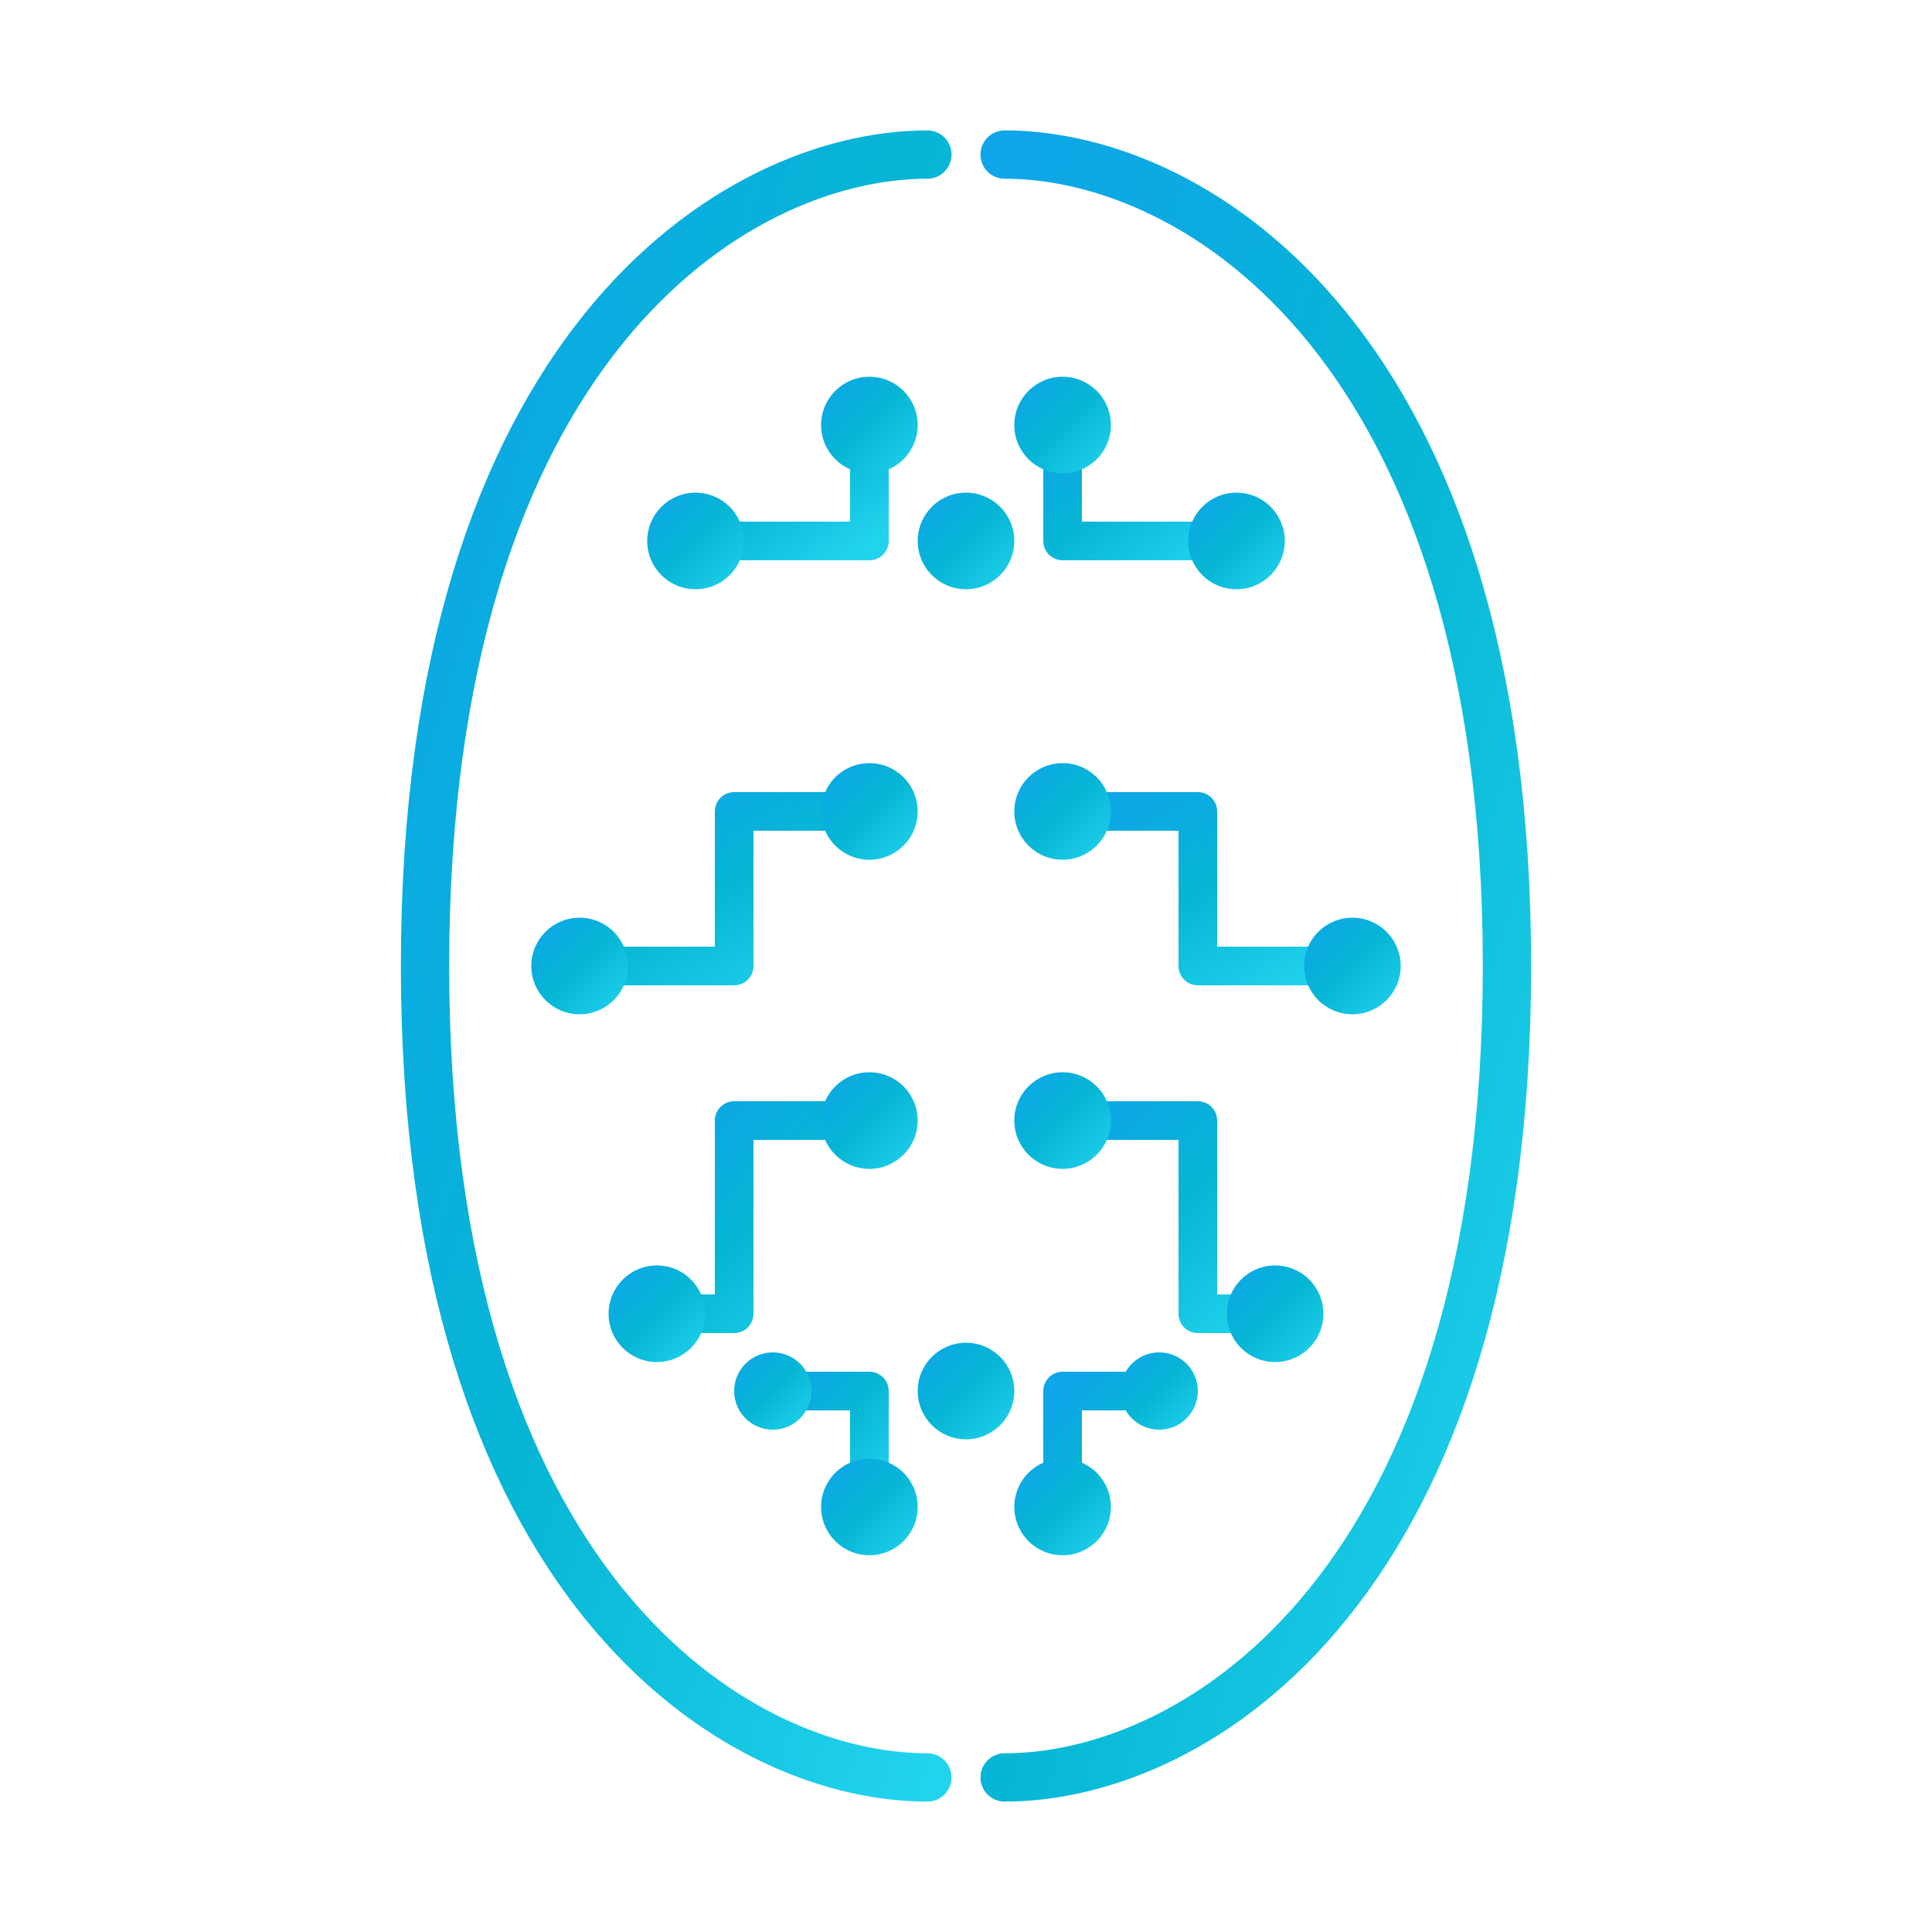
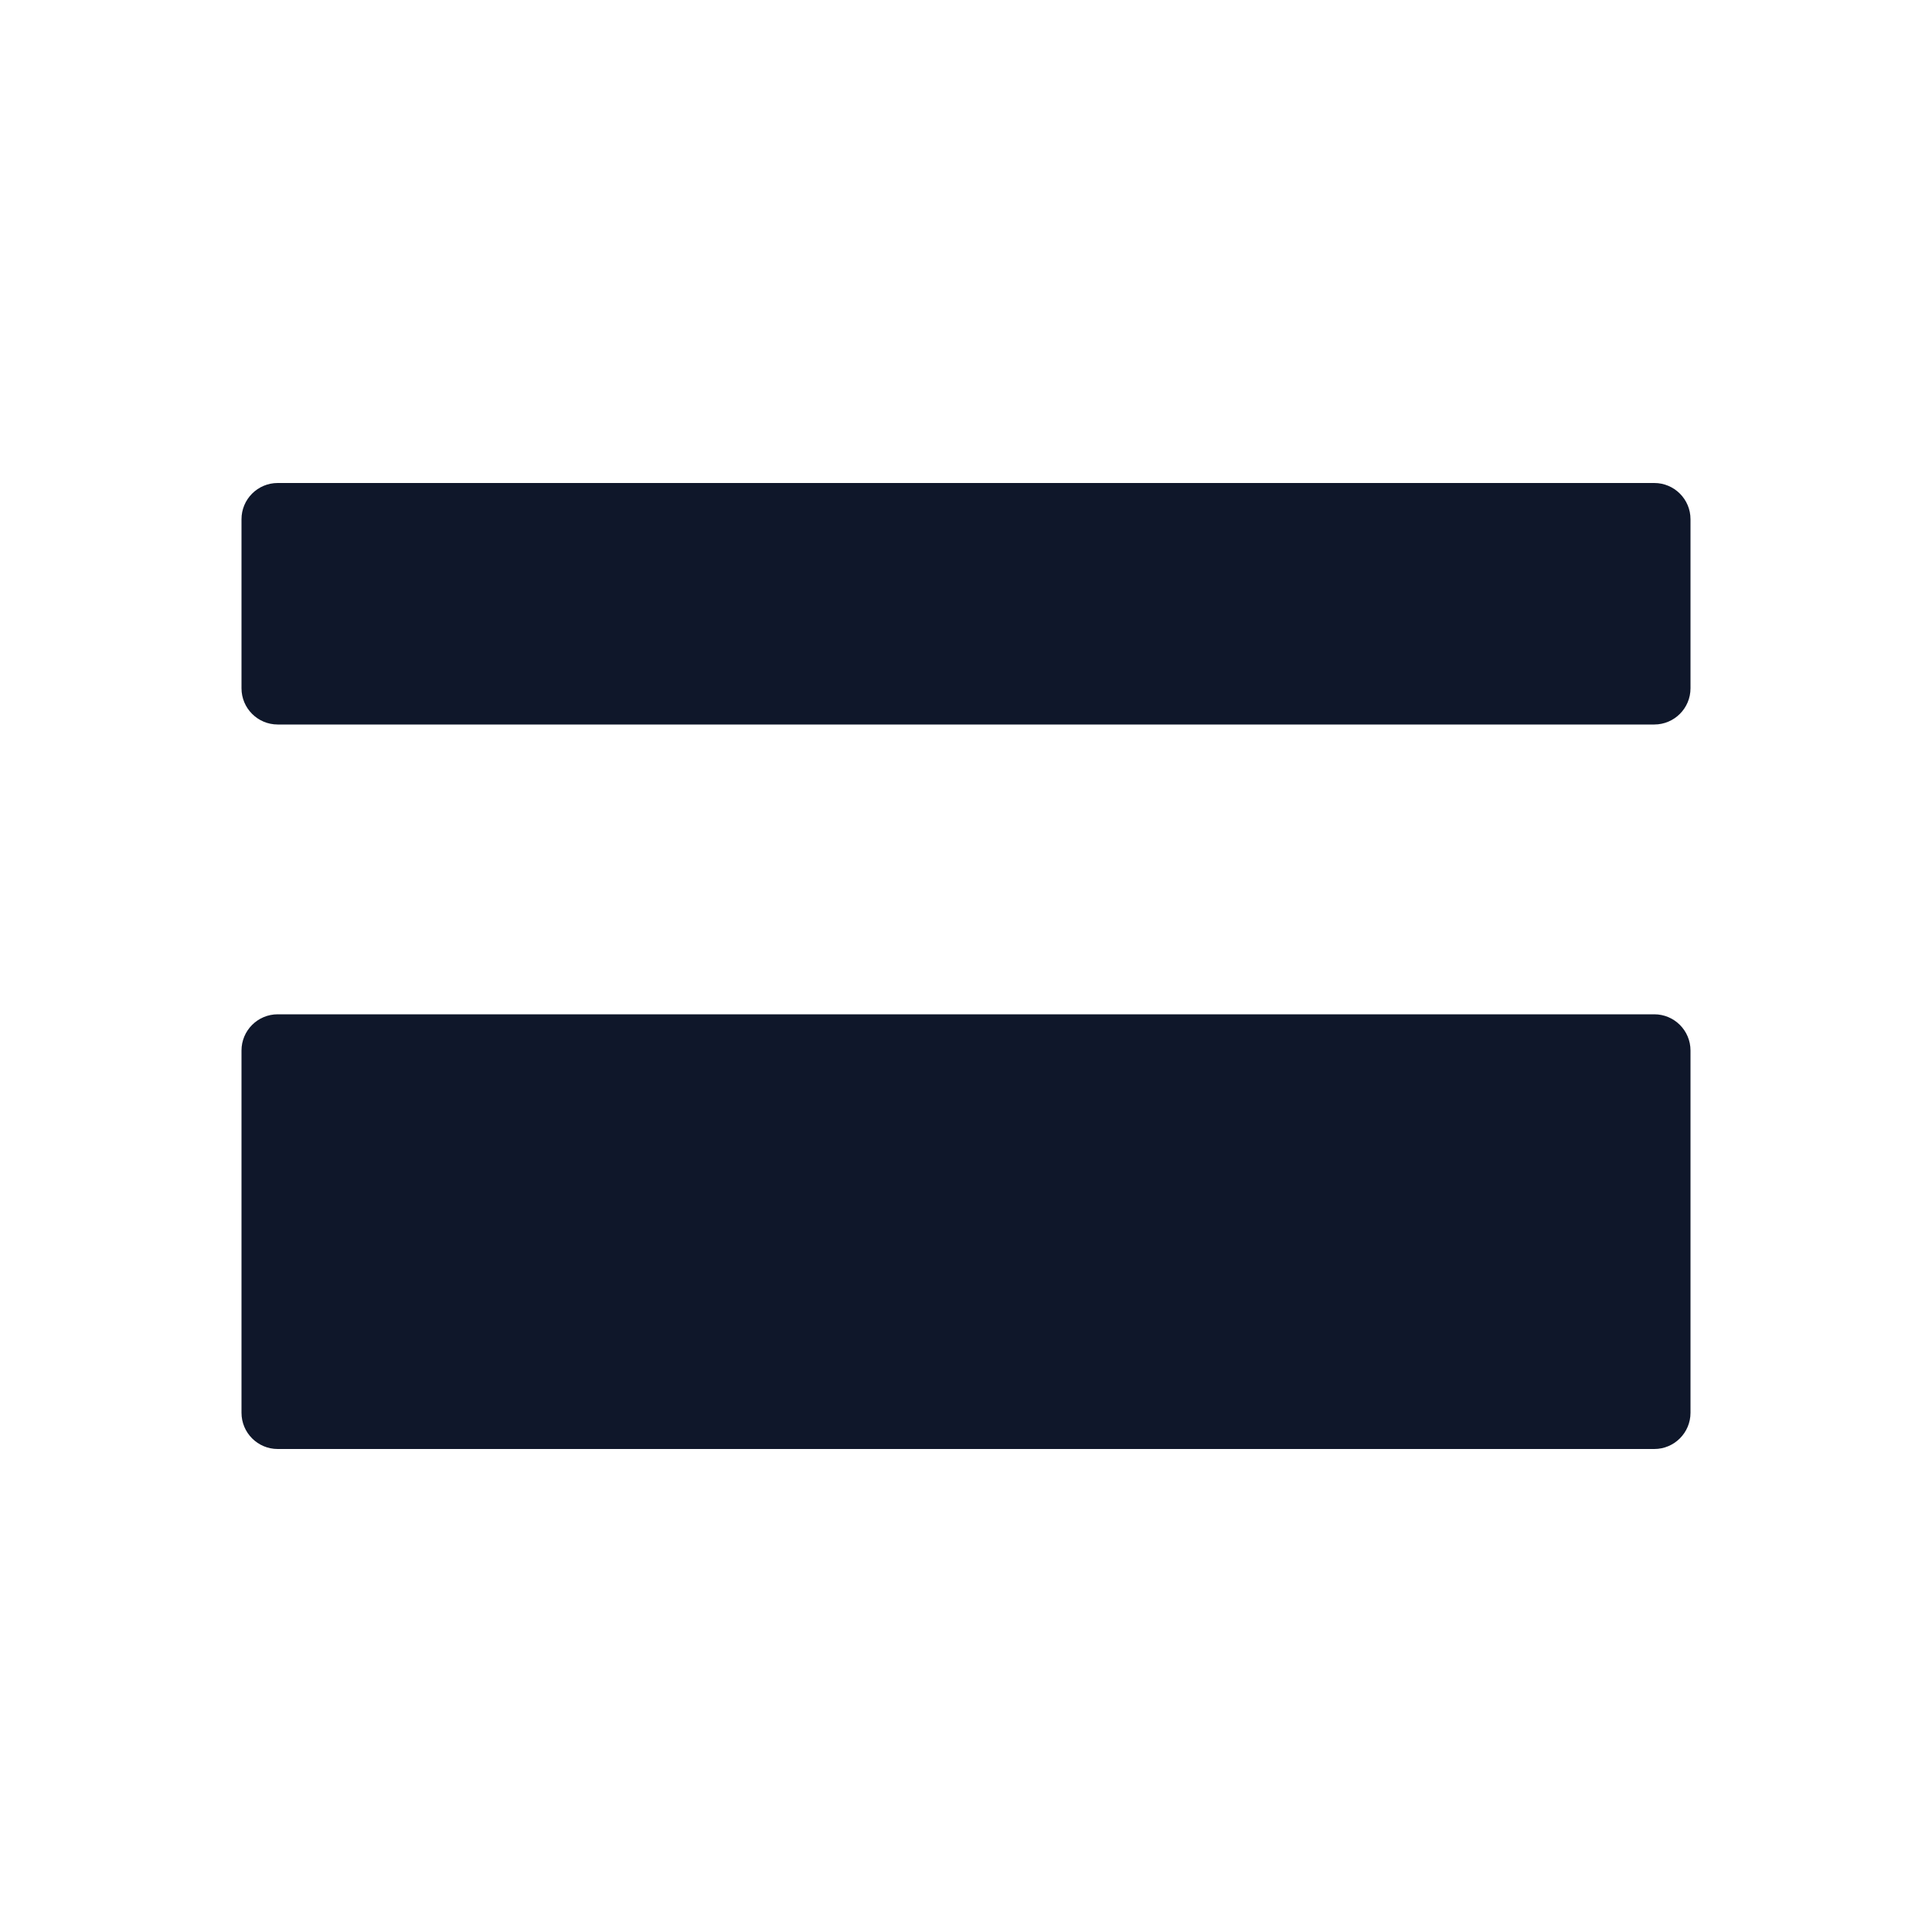
- <svg xmlns="http://www.w3.org/2000/svg" viewBox="0 0 100 100" fill="none">
-   <defs>
-     <linearGradient id="cortecGradient" x1="0%" y1="0%" x2="100%" y2="100%">
-       <stop offset="0%" stop-color="#0ea5e9" />
-       <stop offset="50%" stop-color="#06b6d4" />
-       <stop offset="100%" stop-color="#22d3ee" />
-     </linearGradient>
-   </defs>
-   <g transform="translate(50, 50)">
-     <path d="M-2 -42 C-12 -42, -28 -32, -28 0 C-28 32, -12 42, -2 42" stroke="url(#cortecGradient)" stroke-width="2.5" fill="none" stroke-linecap="round" />
-     <path d="M2 -42 C12 -42, 28 -32, 28 0 C28 32, 12 42, 2 42" stroke="url(#cortecGradient)" stroke-width="2.5" fill="none" stroke-linecap="round" />
-     <line x1="0" y1="-36" x2="0" y2="-22" stroke="url(#cortecGradient)" stroke-width="2" stroke-linecap="round" />
-     <line x1="0" y1="22" x2="0" y2="36" stroke="url(#cortecGradient)" stroke-width="2" stroke-linecap="round" />
-     <path d="M-5 -28 L-5 -22 L-14 -22" stroke="url(#cortecGradient)" stroke-width="2" fill="none" stroke-linecap="round" stroke-linejoin="round" />
-     <circle cx="-5" cy="-28" r="2.5" fill="url(#cortecGradient)" />
-     <circle cx="-14" cy="-22" r="2.5" fill="url(#cortecGradient)" />
-     <path d="M-5 -8 L-12 -8 L-12 0 L-20 0" stroke="url(#cortecGradient)" stroke-width="2" fill="none" stroke-linecap="round" stroke-linejoin="round" />
-     <circle cx="-5" cy="-8" r="2.5" fill="url(#cortecGradient)" />
-     <circle cx="-20" cy="0" r="2.5" fill="url(#cortecGradient)" />
-     <path d="M-5 8 L-12 8 L-12 18 L-16 18" stroke="url(#cortecGradient)" stroke-width="2" fill="none" stroke-linecap="round" stroke-linejoin="round" />
-     <circle cx="-5" cy="8" r="2.5" fill="url(#cortecGradient)" />
-     <circle cx="-16" cy="18" r="2.5" fill="url(#cortecGradient)" />
-     <path d="M-5 28 L-5 22 L-10 22" stroke="url(#cortecGradient)" stroke-width="2" fill="none" stroke-linecap="round" stroke-linejoin="round" />
-     <circle cx="-5" cy="28" r="2.5" fill="url(#cortecGradient)" />
-     <circle cx="-10" cy="22" r="2" fill="url(#cortecGradient)" />
-     <path d="M5 -28 L5 -22 L14 -22" stroke="url(#cortecGradient)" stroke-width="2" fill="none" stroke-linecap="round" stroke-linejoin="round" />
-     <circle cx="5" cy="-28" r="2.5" fill="url(#cortecGradient)" />
-     <circle cx="14" cy="-22" r="2.5" fill="url(#cortecGradient)" />
-     <path d="M5 -8 L12 -8 L12 0 L20 0" stroke="url(#cortecGradient)" stroke-width="2" fill="none" stroke-linecap="round" stroke-linejoin="round" />
-     <circle cx="5" cy="-8" r="2.5" fill="url(#cortecGradient)" />
-     <circle cx="20" cy="0" r="2.5" fill="url(#cortecGradient)" />
-     <path d="M5 8 L12 8 L12 18 L16 18" stroke="url(#cortecGradient)" stroke-width="2" fill="none" stroke-linecap="round" stroke-linejoin="round" />
-     <circle cx="5" cy="8" r="2.5" fill="url(#cortecGradient)" />
-     <circle cx="16" cy="18" r="2.5" fill="url(#cortecGradient)" />
-     <path d="M5 28 L5 22 L10 22" stroke="url(#cortecGradient)" stroke-width="2" fill="none" stroke-linecap="round" stroke-linejoin="round" />
-     <circle cx="5" cy="28" r="2.5" fill="url(#cortecGradient)" />
-     <circle cx="10" cy="22" r="2" fill="url(#cortecGradient)" />
-     <circle cx="0" cy="-22" r="2.5" fill="url(#cortecGradient)" />
-     <circle cx="0" cy="22" r="2.5" fill="url(#cortecGradient)" />
-   </g>
+ <svg xmlns="http://www.w3.org/2000/svg" viewBox="0 0 80 80">
+   <rect x="10" y="20" width="60" height="10" rx="1.5" fill="#0f172a" />
+   <rect x="10" y="42" width="60" height="18" rx="1.5" fill="#0f172a" />
</svg>
